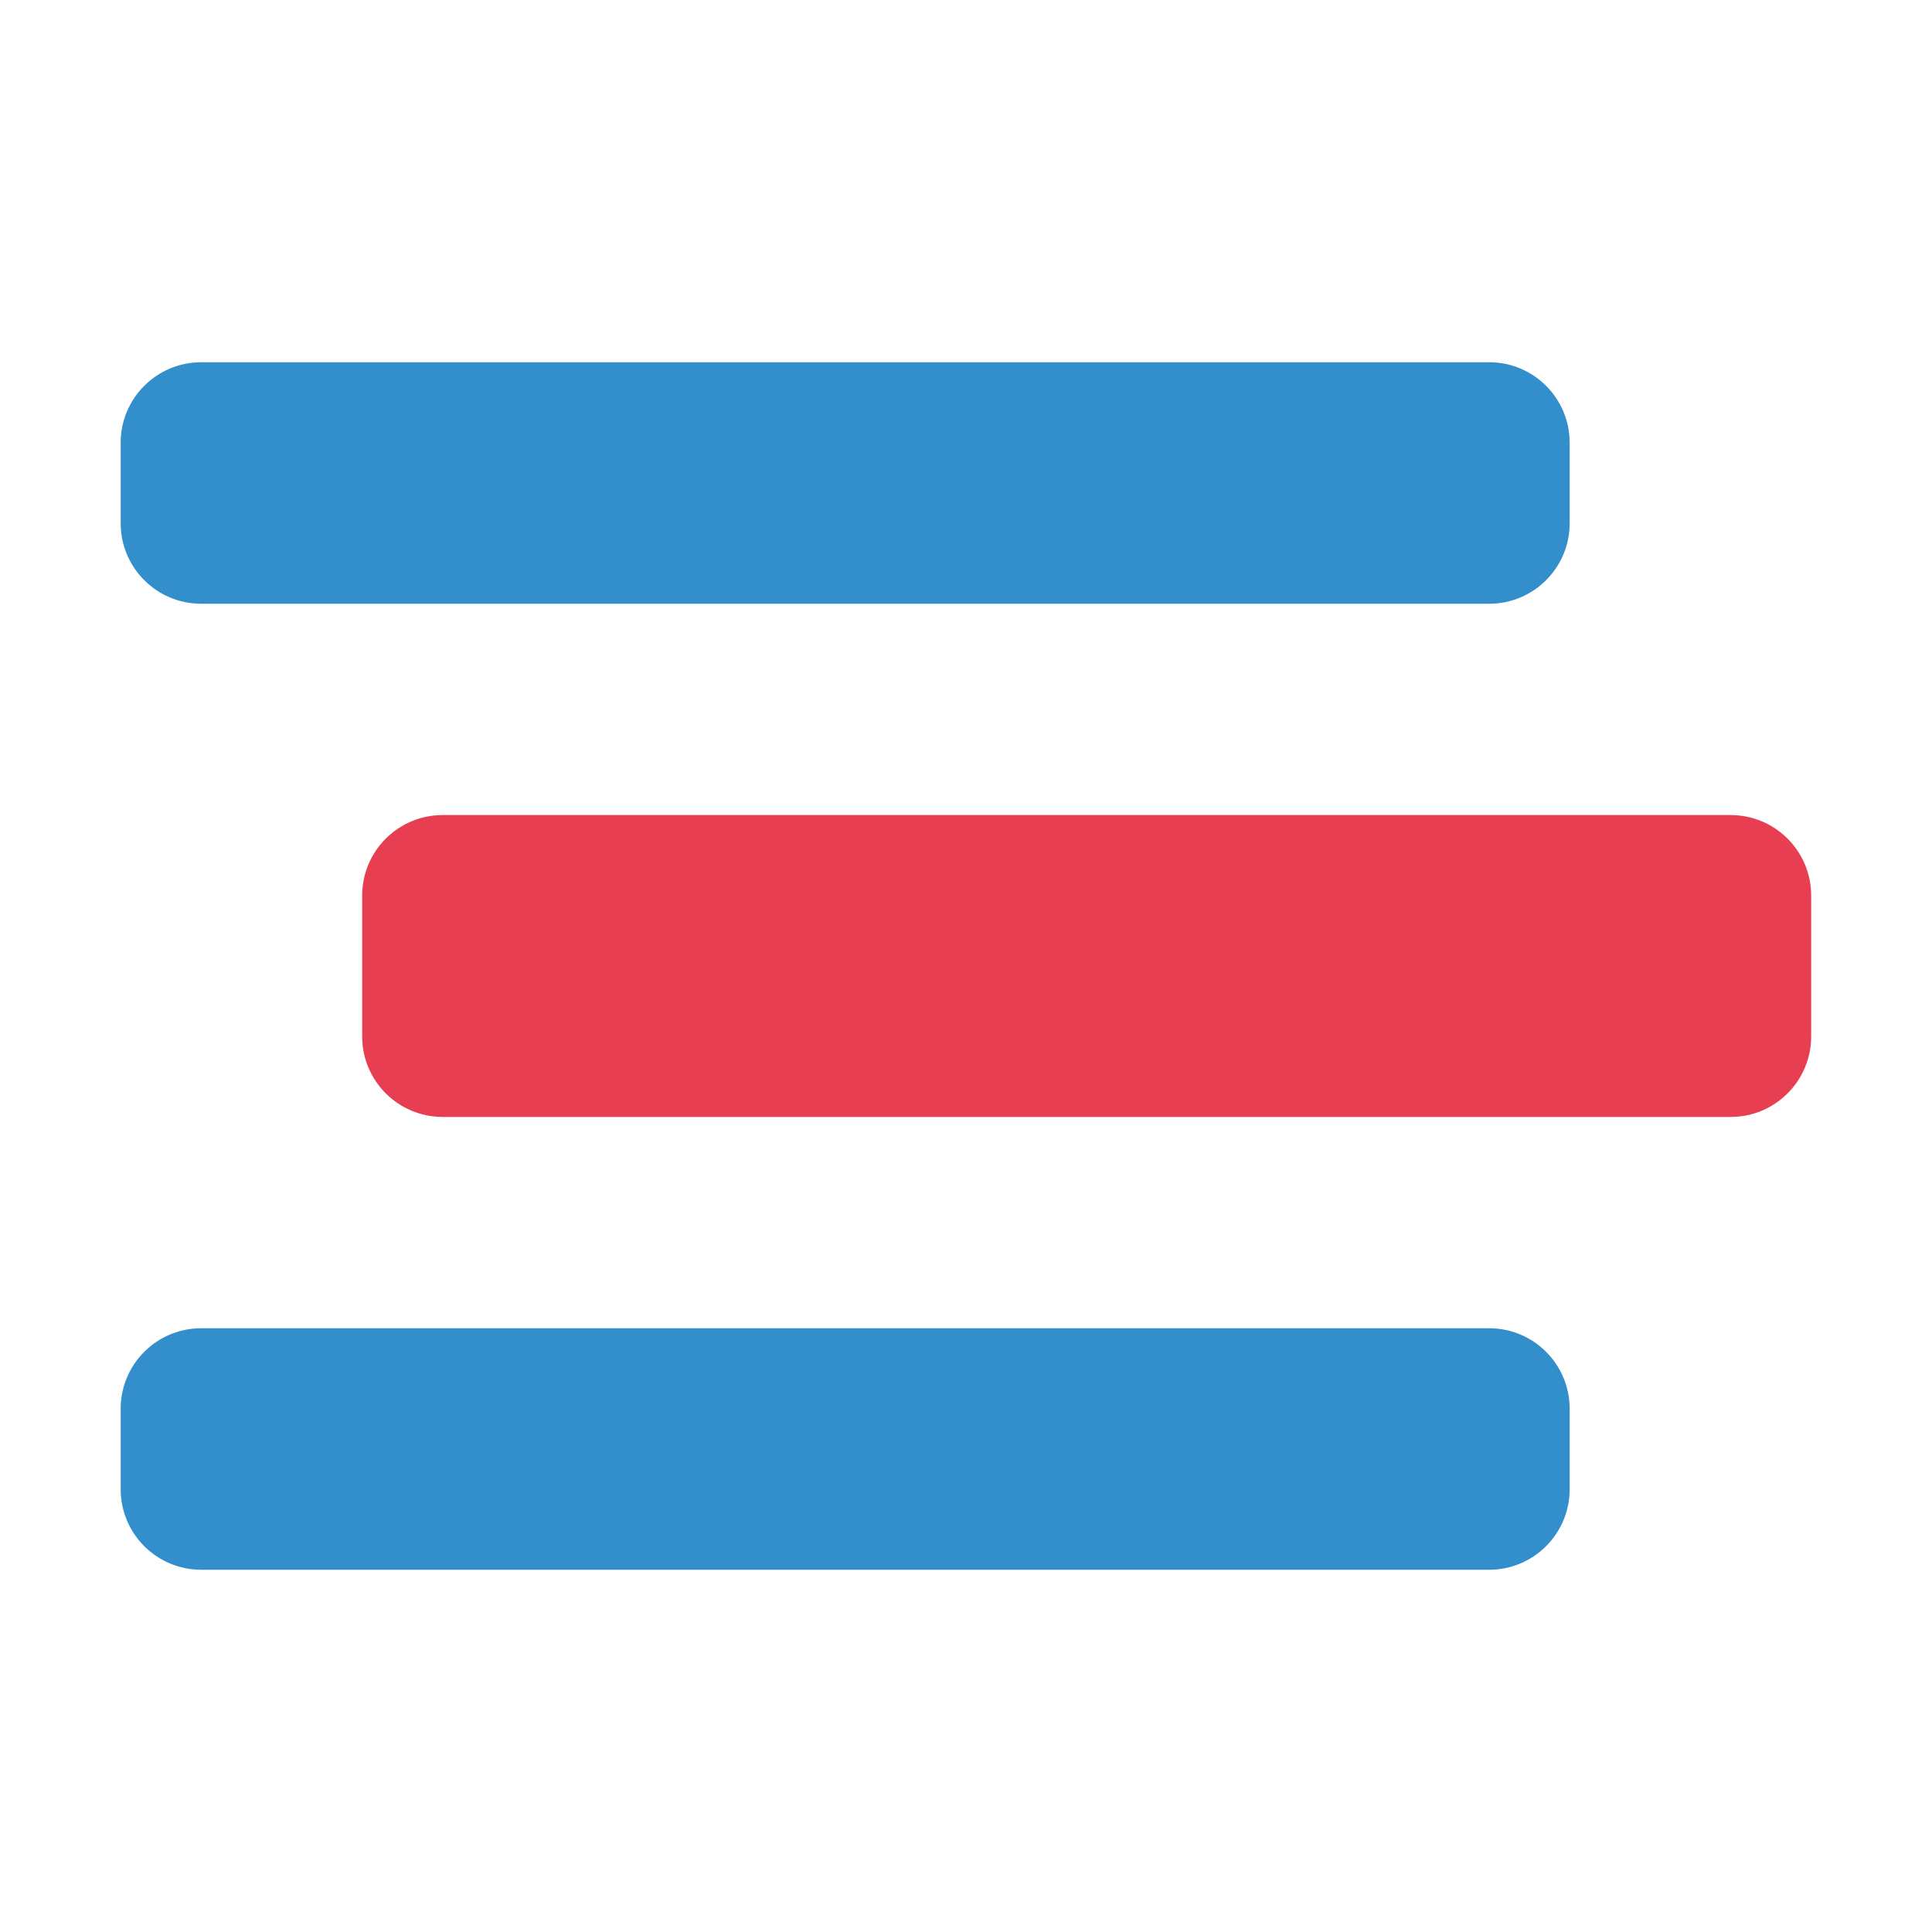
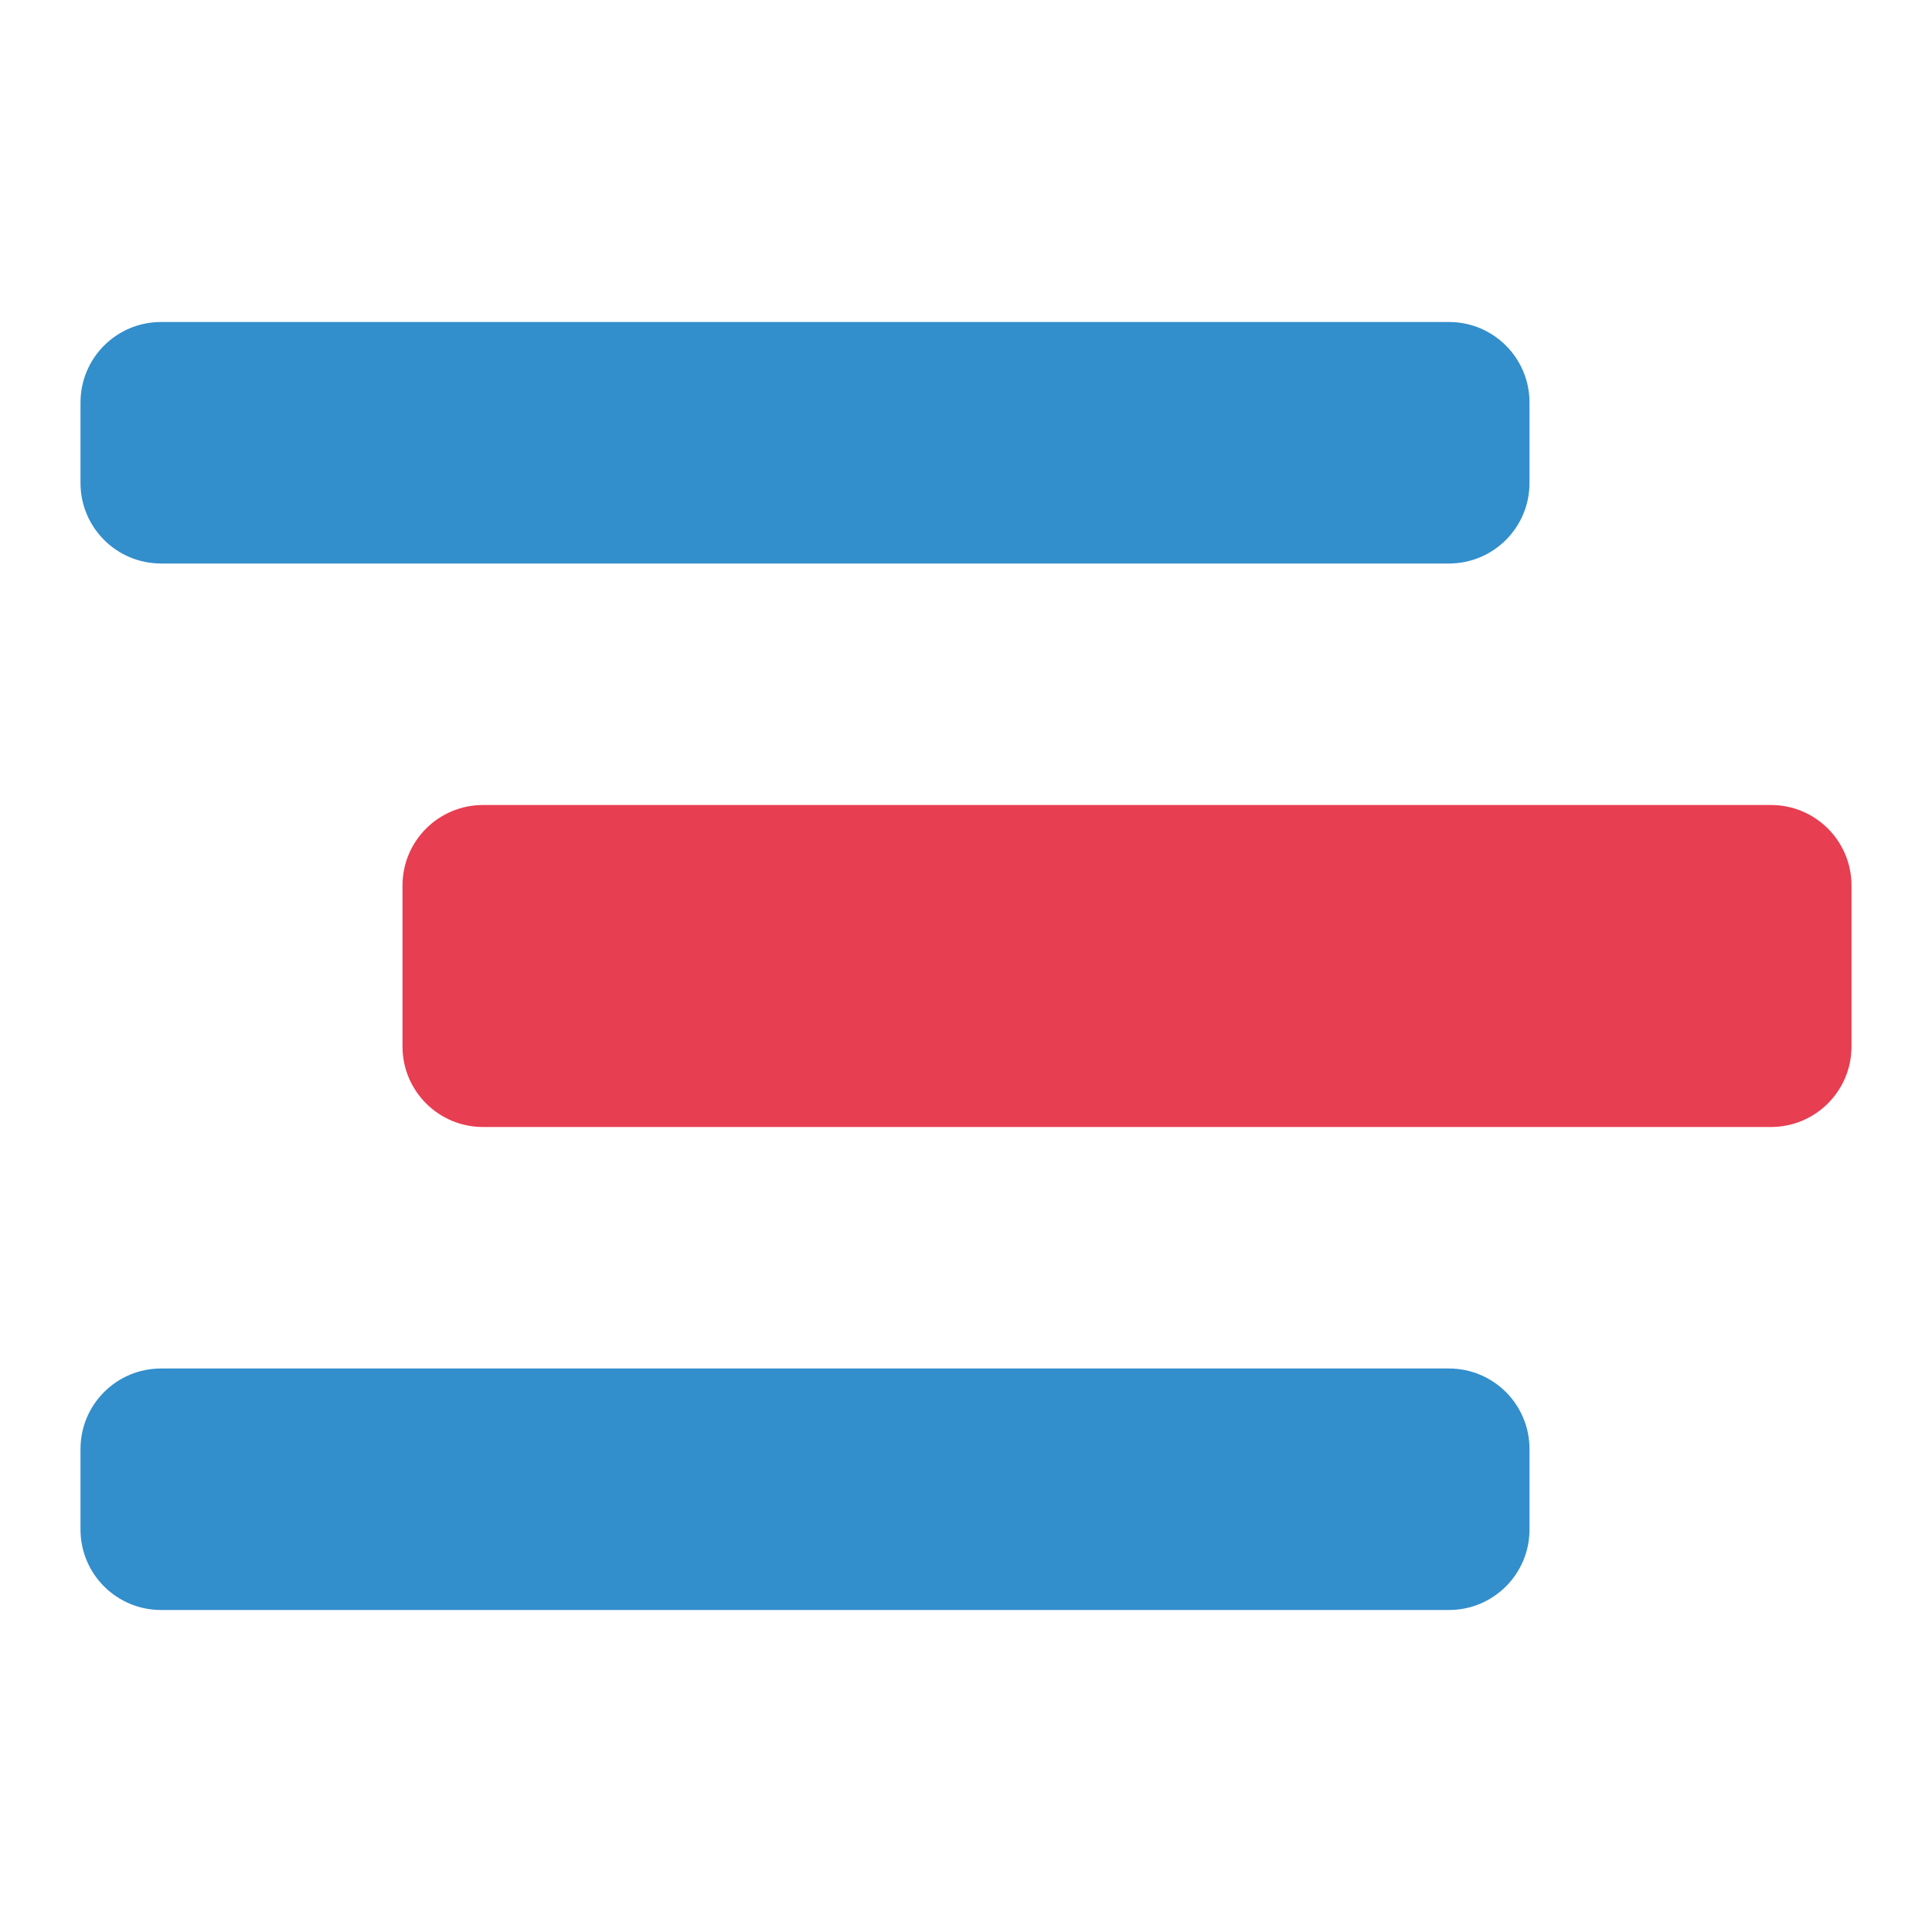
<svg xmlns="http://www.w3.org/2000/svg" width="24" height="24" viewBox="0 0 24 24" fill="none">
-   <rect x="4.499" y="10.125" width="18" height="3.75" rx="1" fill="#E73E52" />
-   <rect x="1.499" y="4.5" width="18" height="3" rx="1" fill="#338ECC" />
-   <rect x="1.499" y="16.5" width="18" height="3" rx="1" fill="#338ECC" />
+   <rect x="5" y="10" width="18" height="4" rx="1" fill="#E73E52" />
+   <rect x="1" y="4" width="18" height="3" rx="1" fill="#338ECC" />
+   <rect x="1" y="17" width="18" height="3" rx="1" fill="#338ECC" />
</svg>
